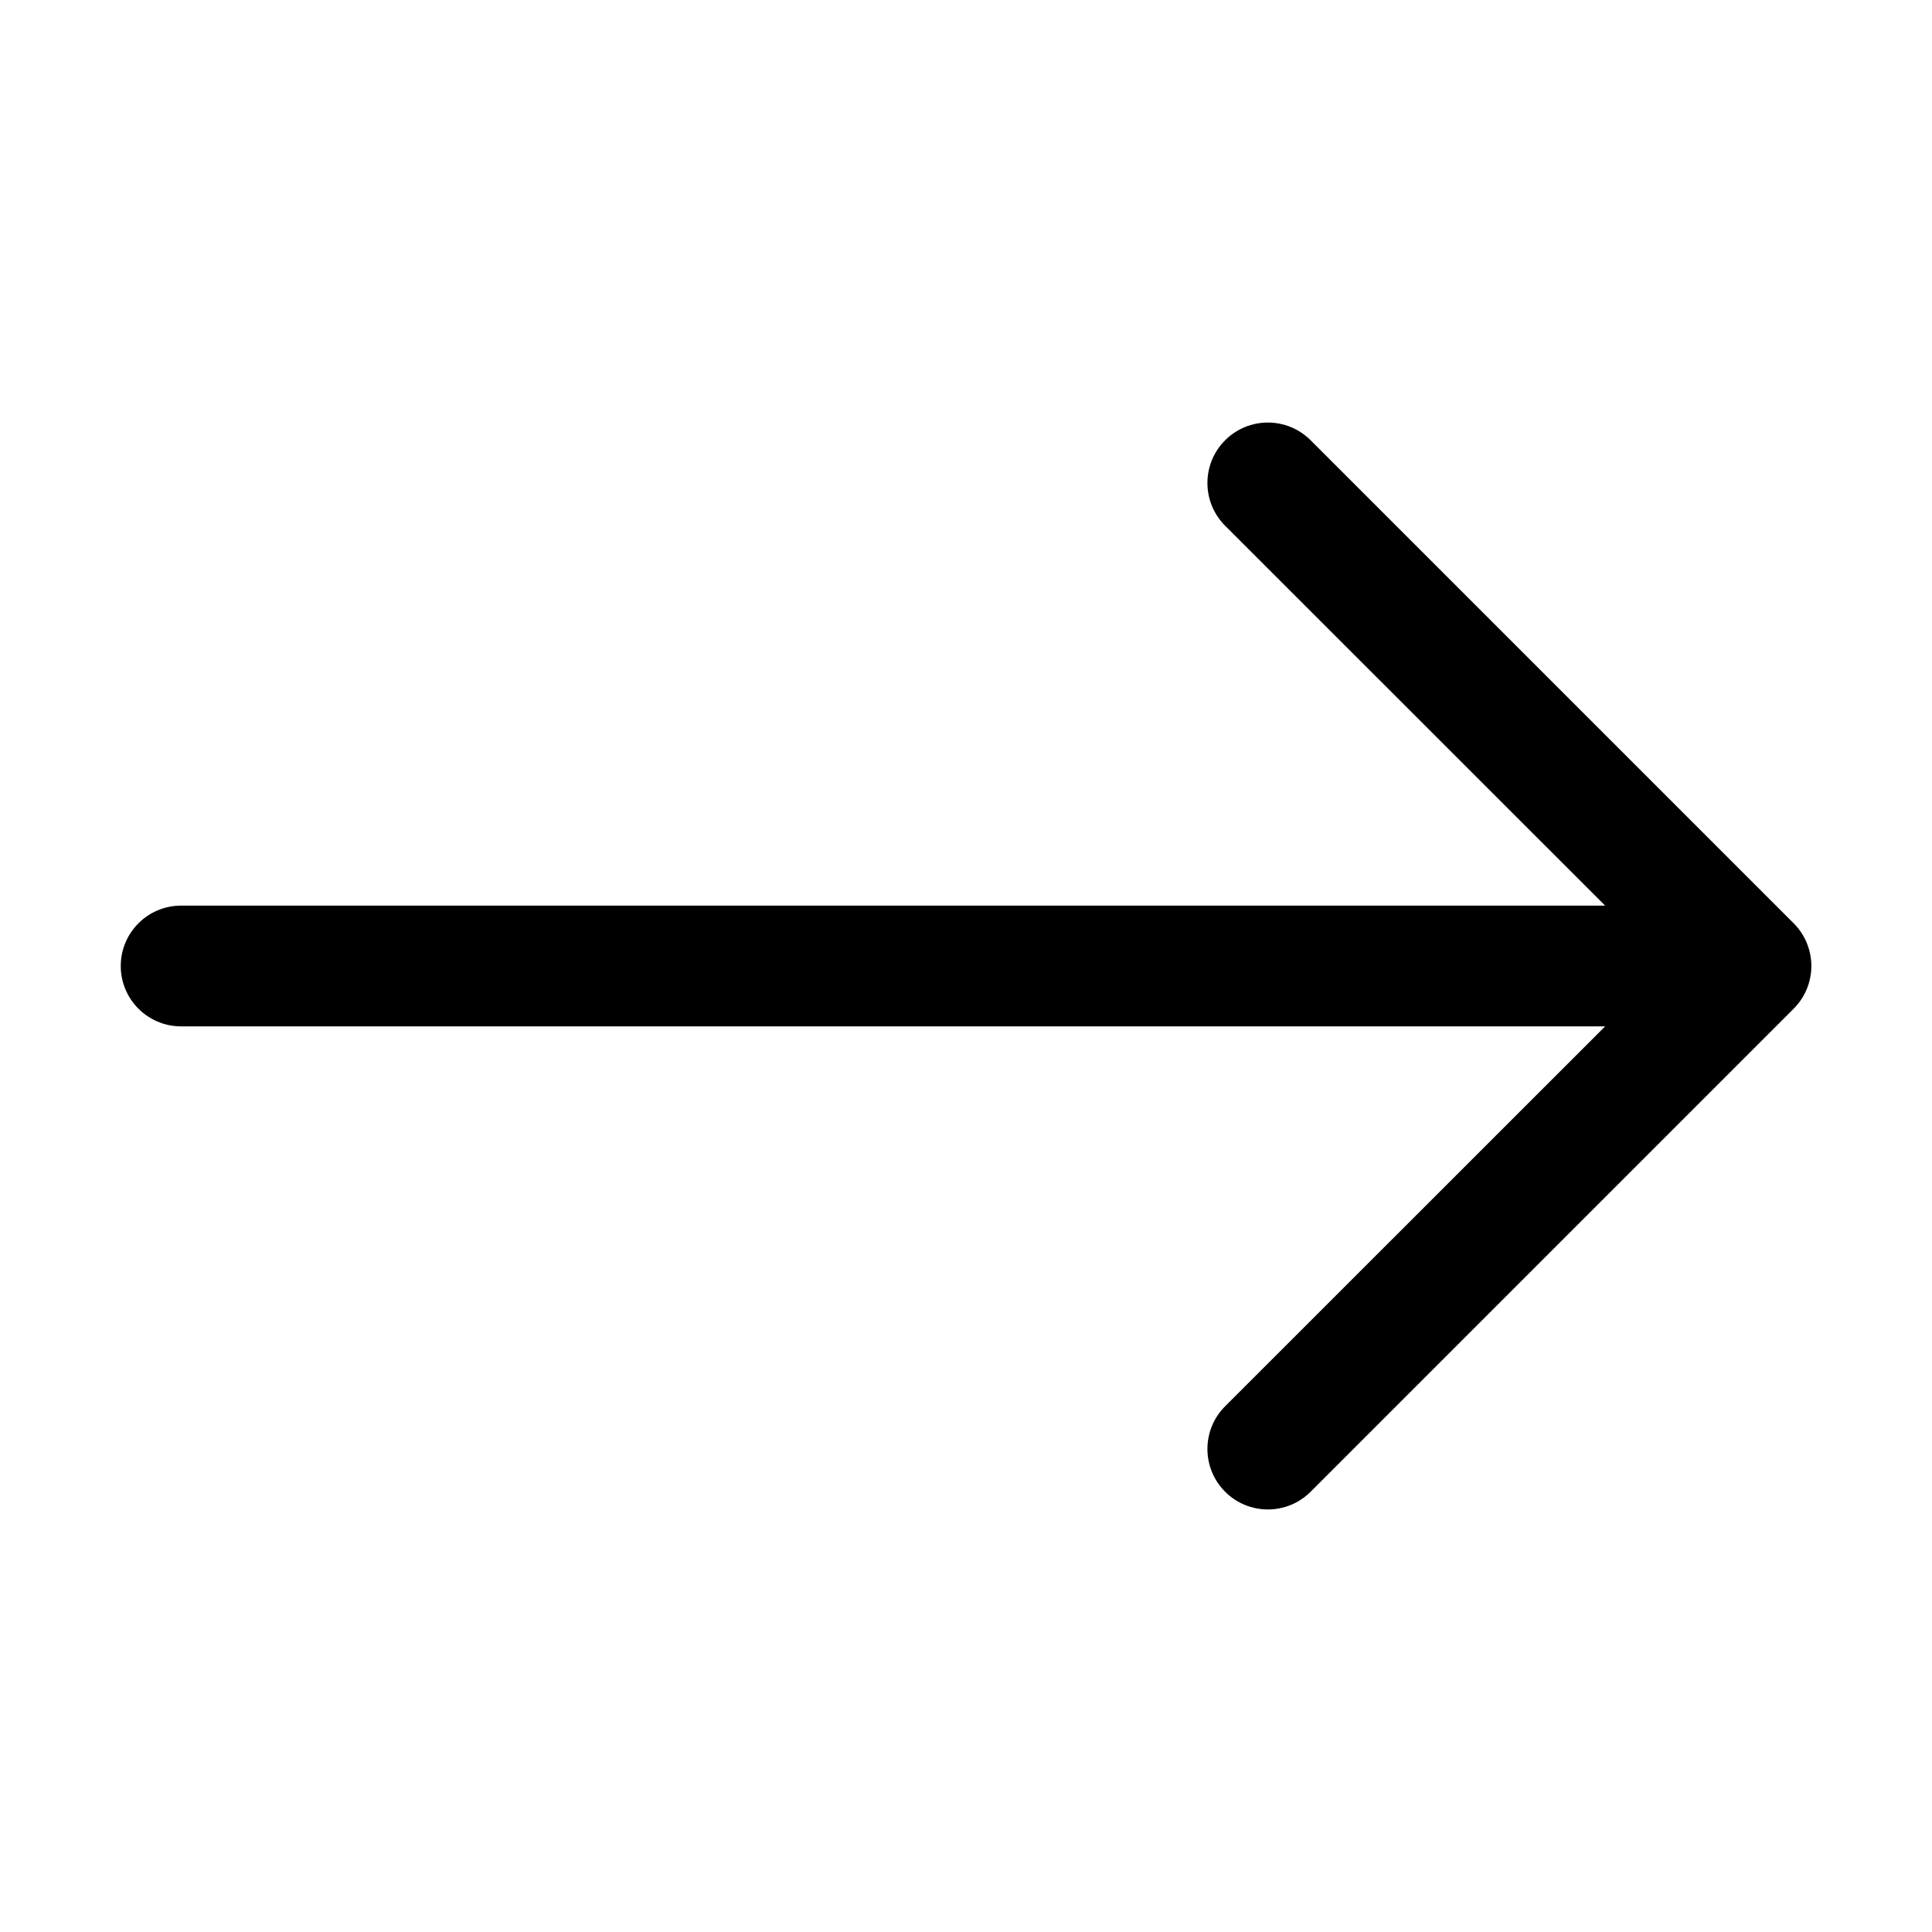
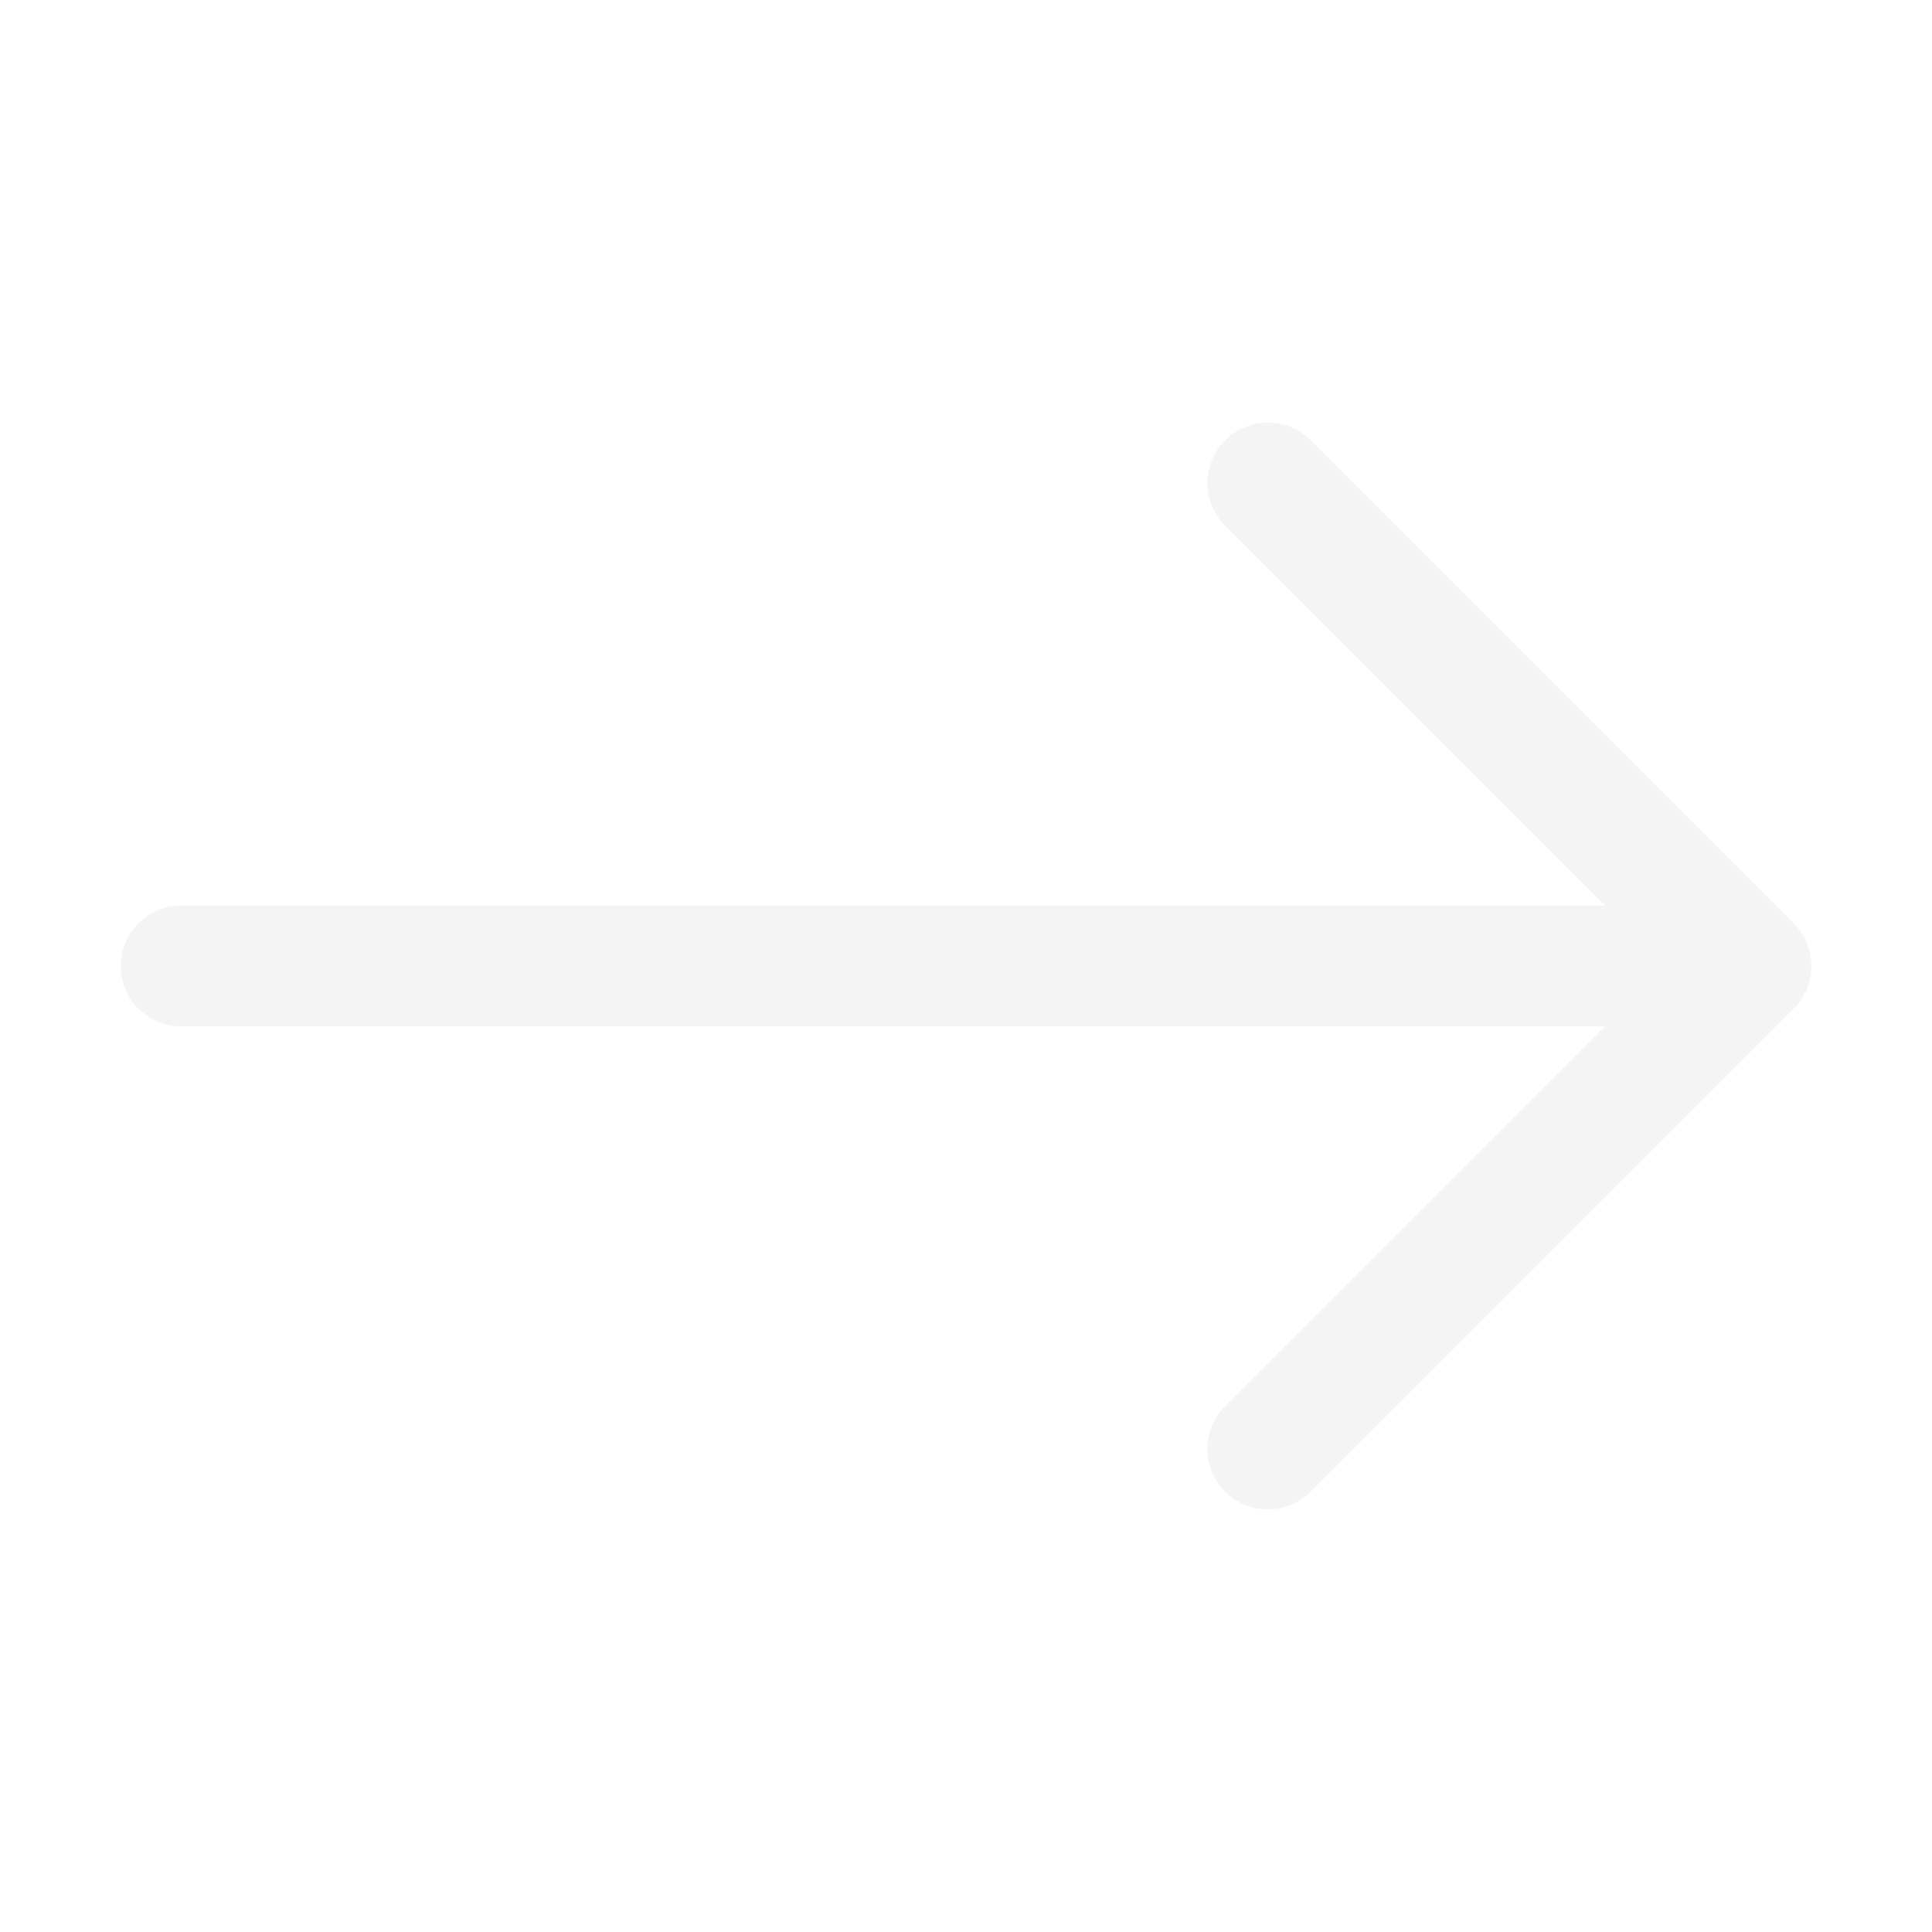
<svg xmlns="http://www.w3.org/2000/svg" width="16" height="16" fill="currentColor" class="bi bi-arrow-right" viewBox="0 0 16 16">
-   <path fill-rule="evenodd" d="M1 8a.5.5 0 0 1 .5-.5h11.793l-3.147-3.146a.5.5 0 0 1 .708-.708l4 4a.5.5 0 0 1 0 .708l-4 4a.5.5 0 0 1-.708-.708L13.293 8.5H1.5A.5.5 0 0 1 1 8" />
+   <path fill="#f4f4f5" fill-rule="evenodd" d="M1 8a.5.5 0 0 1 .5-.5h11.793l-3.147-3.146a.5.5 0 0 1 .708-.708l4 4a.5.5 0 0 1 0 .708l-4 4a.5.5 0 0 1-.708-.708L13.293 8.5H1.5A.5.5 0 0 1 1 8" />
</svg>
